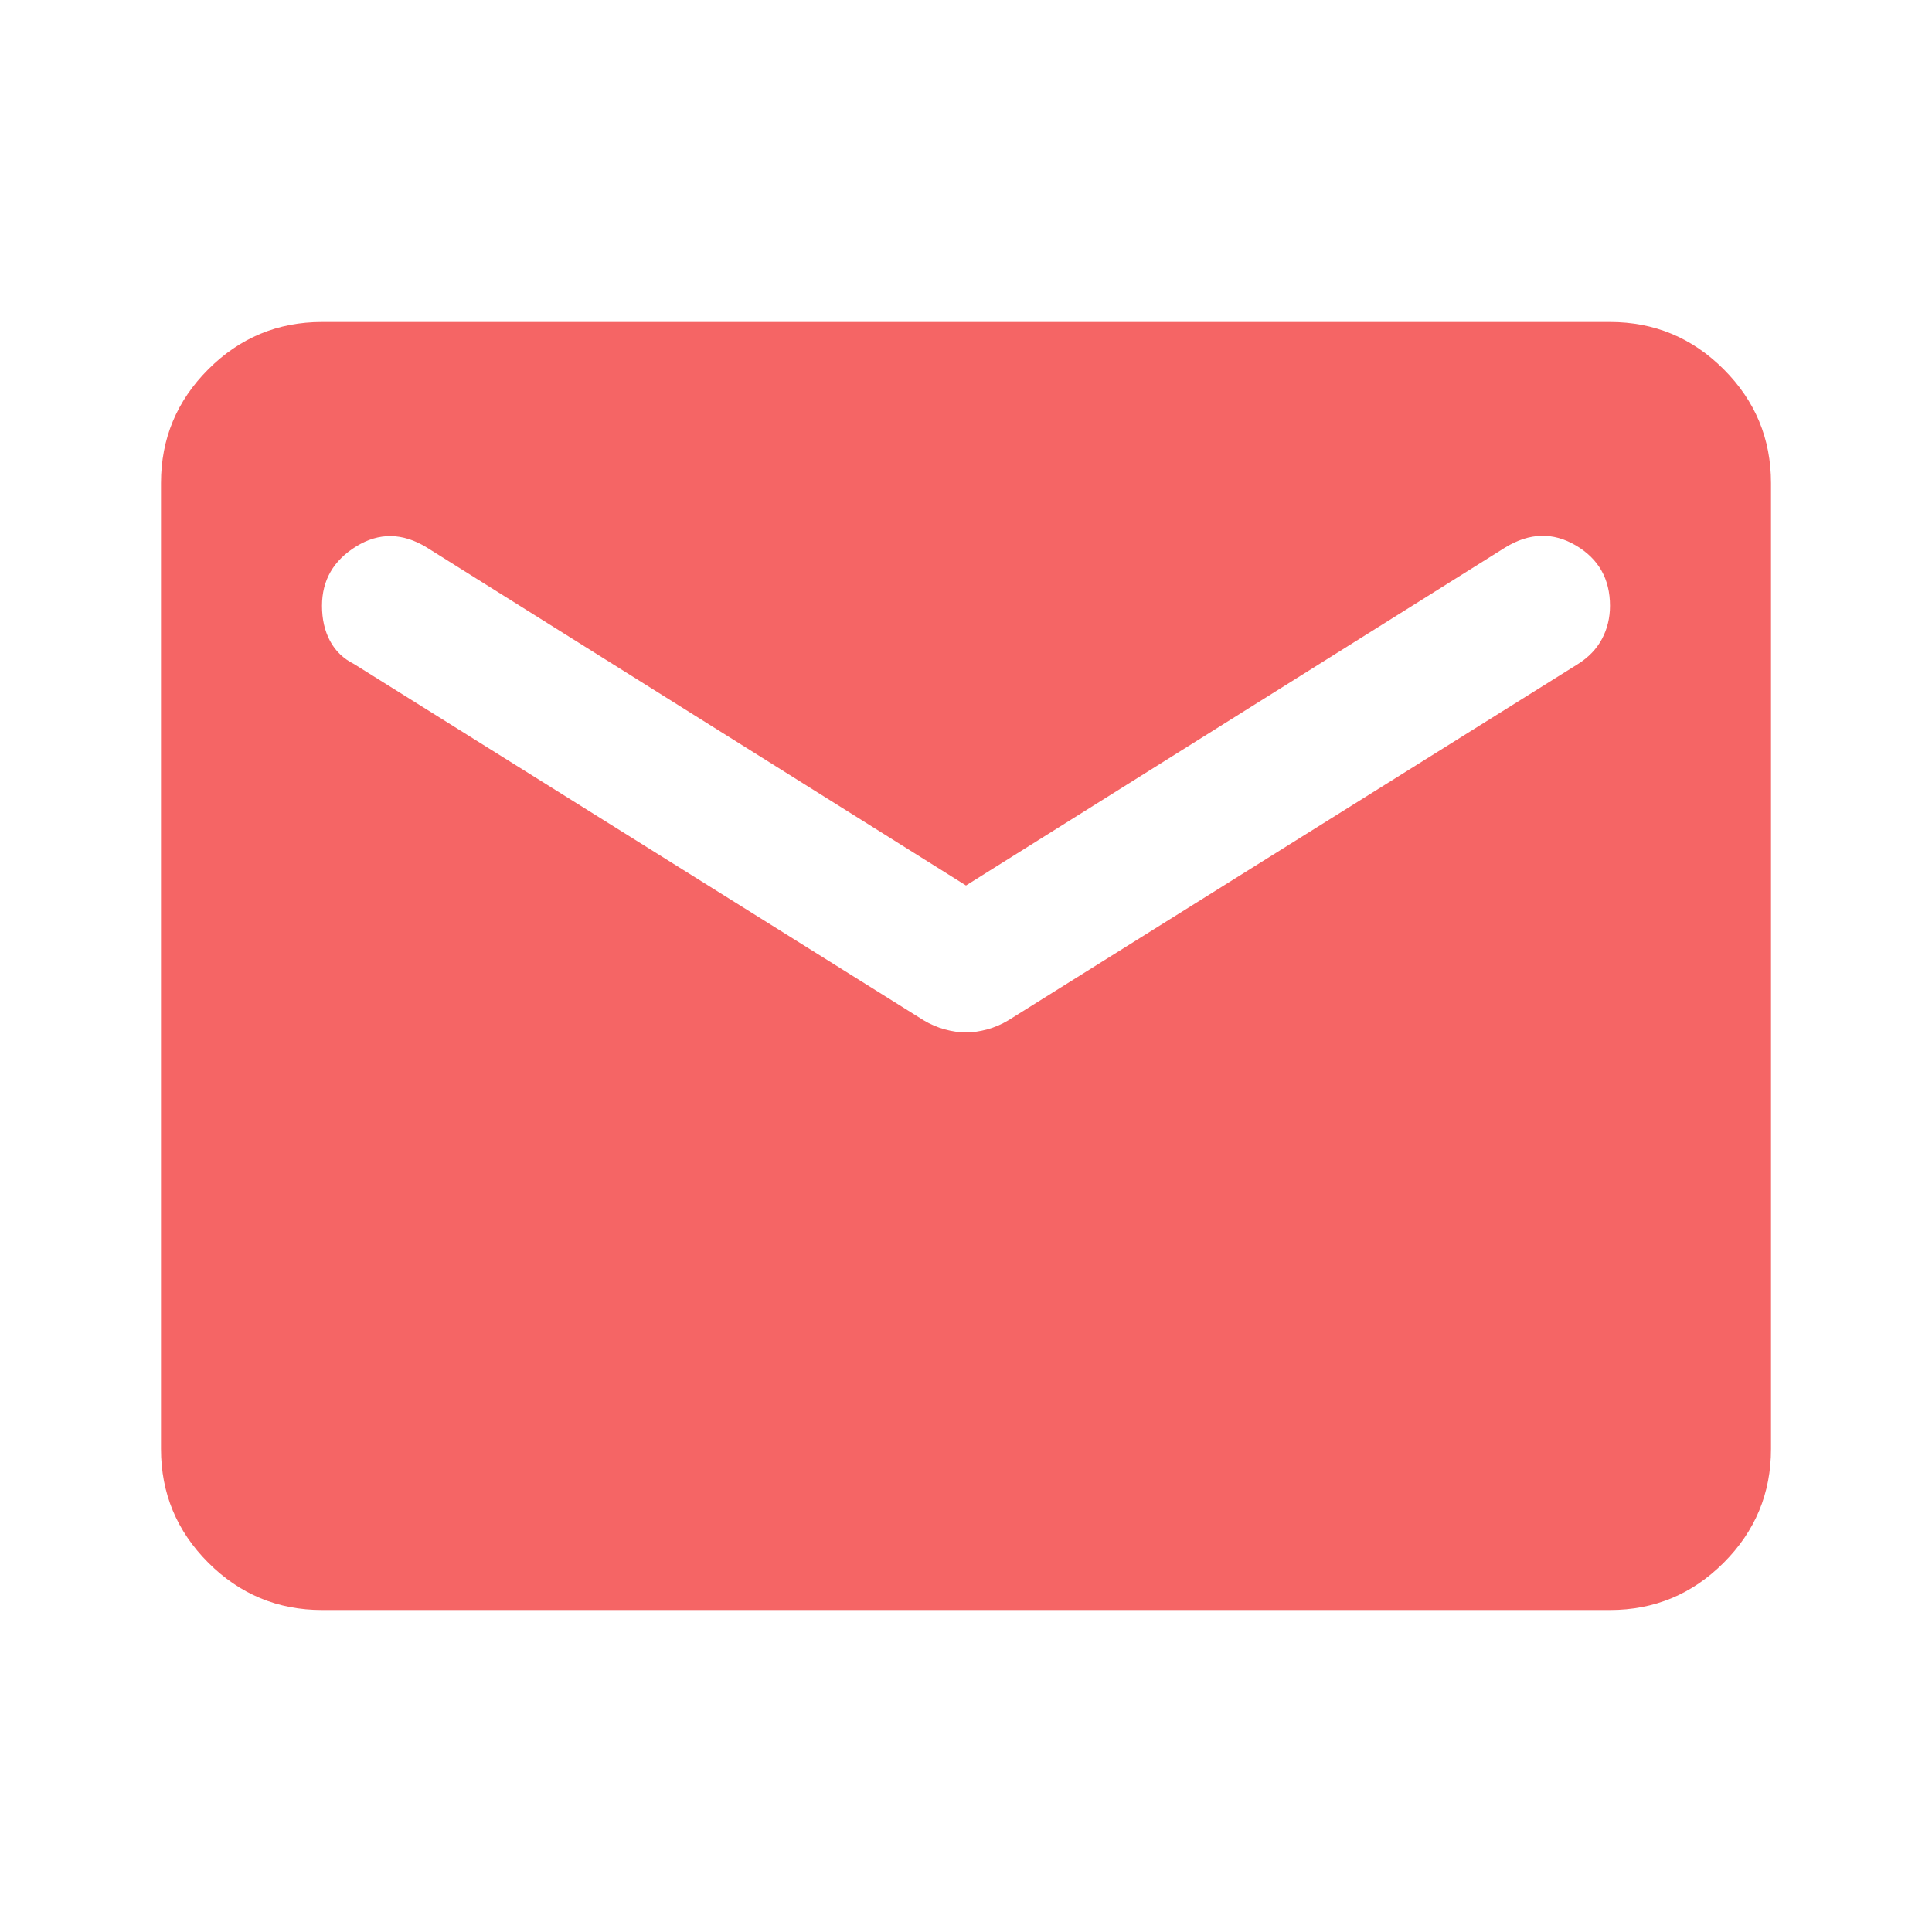
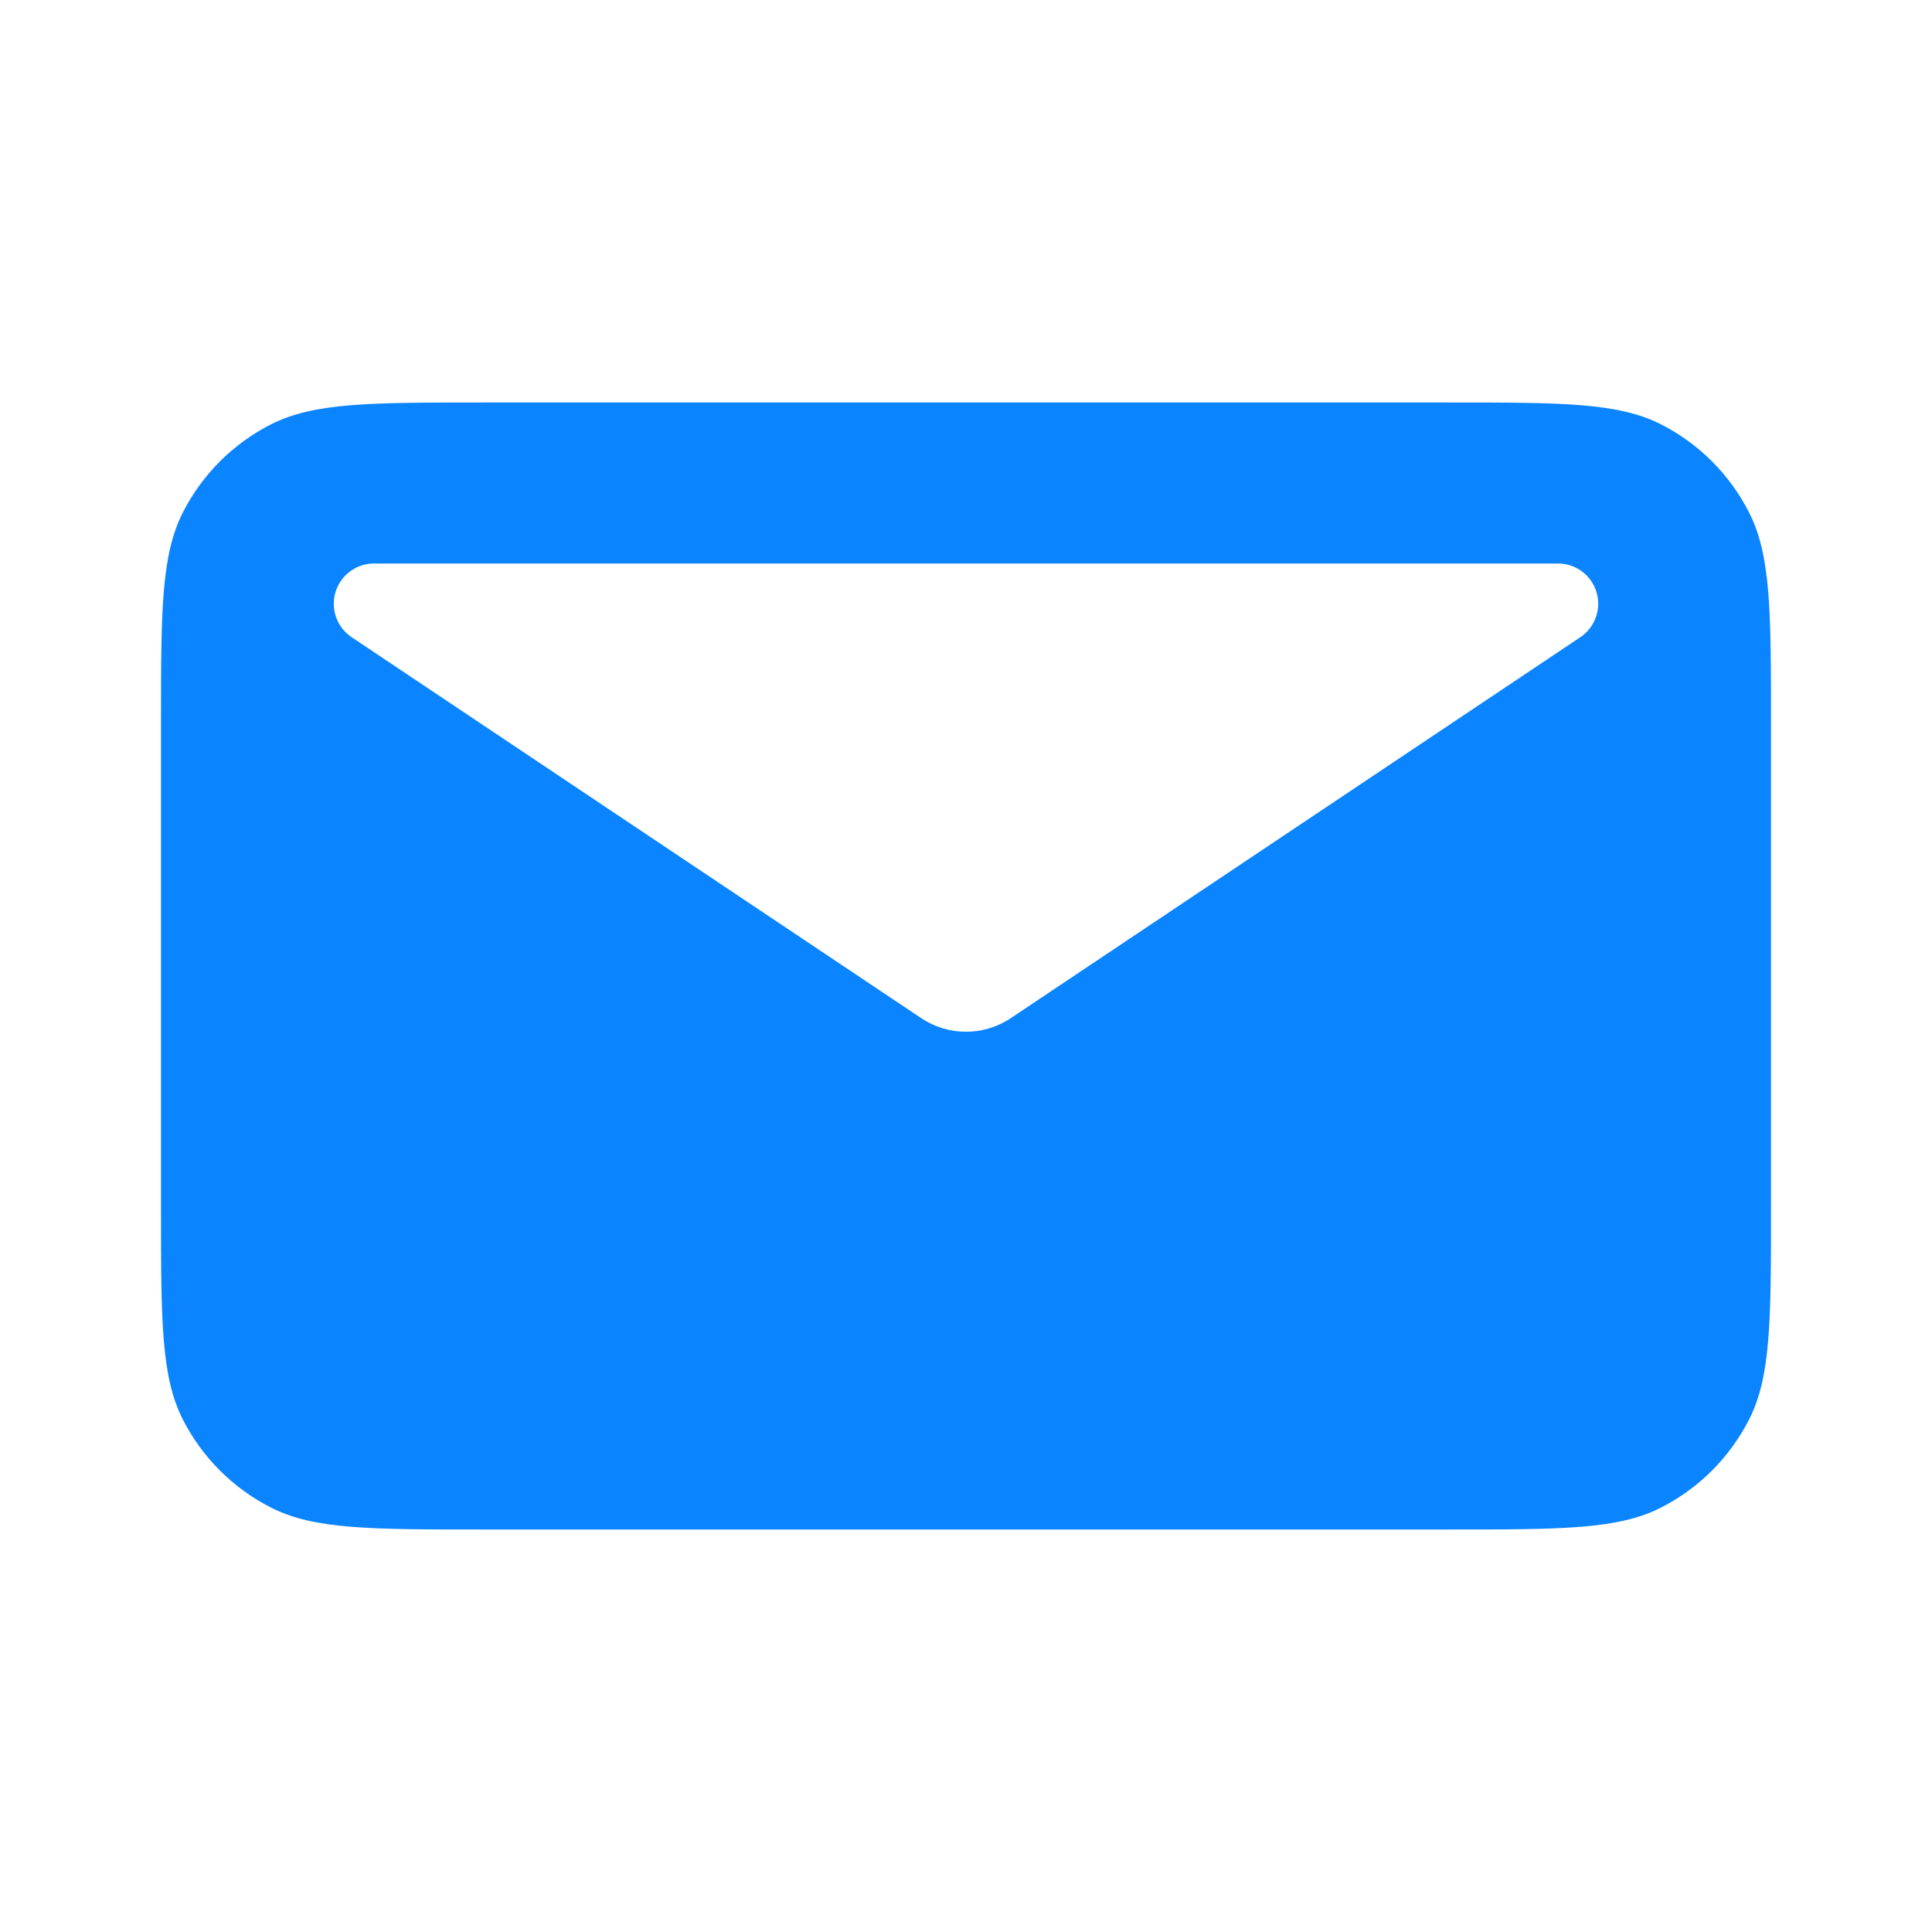
- <svg xmlns="http://www.w3.org/2000/svg" height="24px" viewBox="0 -960 960 960" width="24px" fill="#F56565">
-   <path d="M160-160q-33 0-56.5-23.5T80-240v-480q0-33 23.5-56.5T160-800h640q33 0 56.5 23.5T880-720v480q0 33-23.5 56.5T800-160H160Zm320-287q5 0 10.5-1.5T501-453l283-177q8-5 12-12.5t4-16.5q0-20-17-30t-35 1L480-520 212-688q-18-11-35-.5T160-659q0 10 4 17.5t12 11.5l283 177q5 3 10.5 4.5T480-447Z" />
+ <svg xmlns="http://www.w3.org/2000/svg" width="800px" height="800px" viewBox="0 0 24 24" fill="none">
+   <g id="SVGRepo_bgCarrier" stroke-width="0" />
+   <g id="SVGRepo_tracerCarrier" stroke-linecap="round" stroke-linejoin="round" />
+   <g id="SVGRepo_iconCarrier">
+     <path fill-rule="evenodd" clip-rule="evenodd" d="M2.272 6.365C2 6.9 2 7.6 2 9v6c0 1.4 0 2.1.272 2.635a2.5 2.5 0 0 0 1.093 1.092C3.9 19 4.6 19 6 19h12c1.4 0 2.1 0 2.635-.273a2.5 2.5 0 0 0 1.092-1.092C22 17.1 22 16.4 22 15V9c0-1.4 0-2.1-.273-2.635a2.5 2.5 0 0 0-1.092-1.093C20.1 5 19.4 5 18 5H6c-1.4 0-2.1 0-2.635.272a2.5 2.5 0 0 0-1.093 1.093zM4.647 7h14.706a.5.5 0 0 1 .278.916l-7.075 4.732a1 1 0 0 1-1.112 0L4.369 7.916A.5.5 0 0 1 4.647 7z" fill="#0A84FF" />
+   </g>
</svg>
